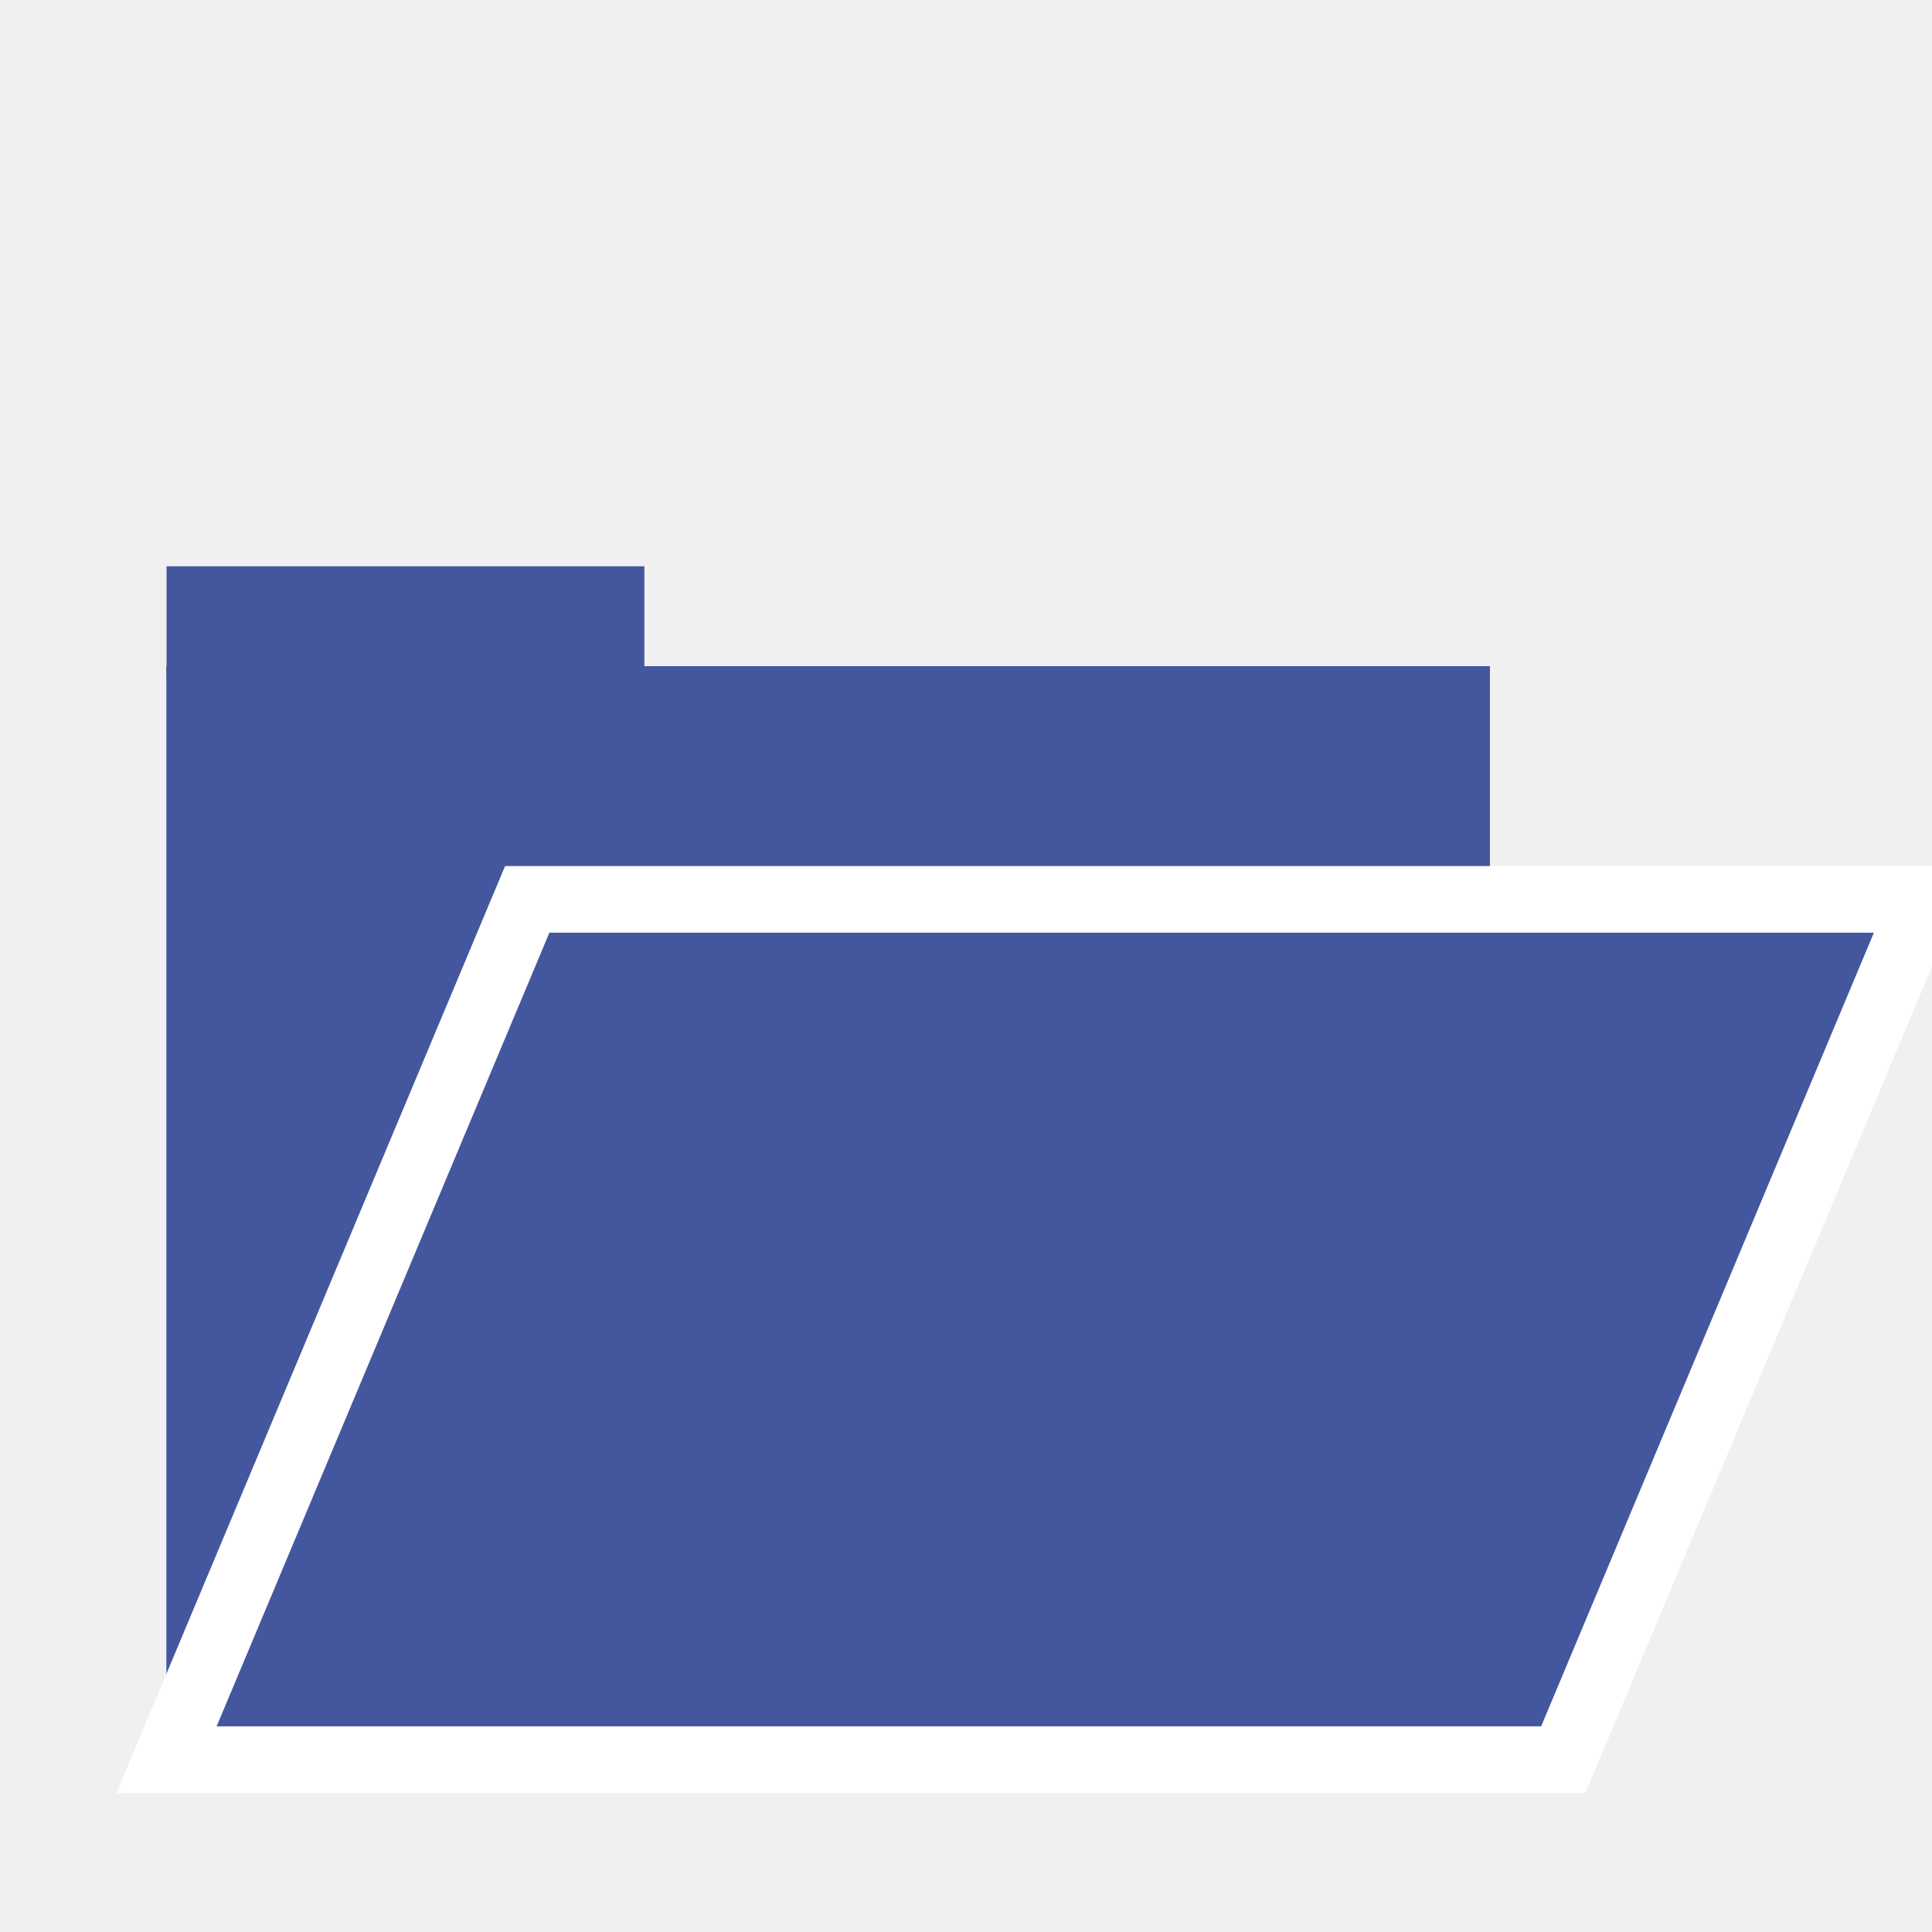
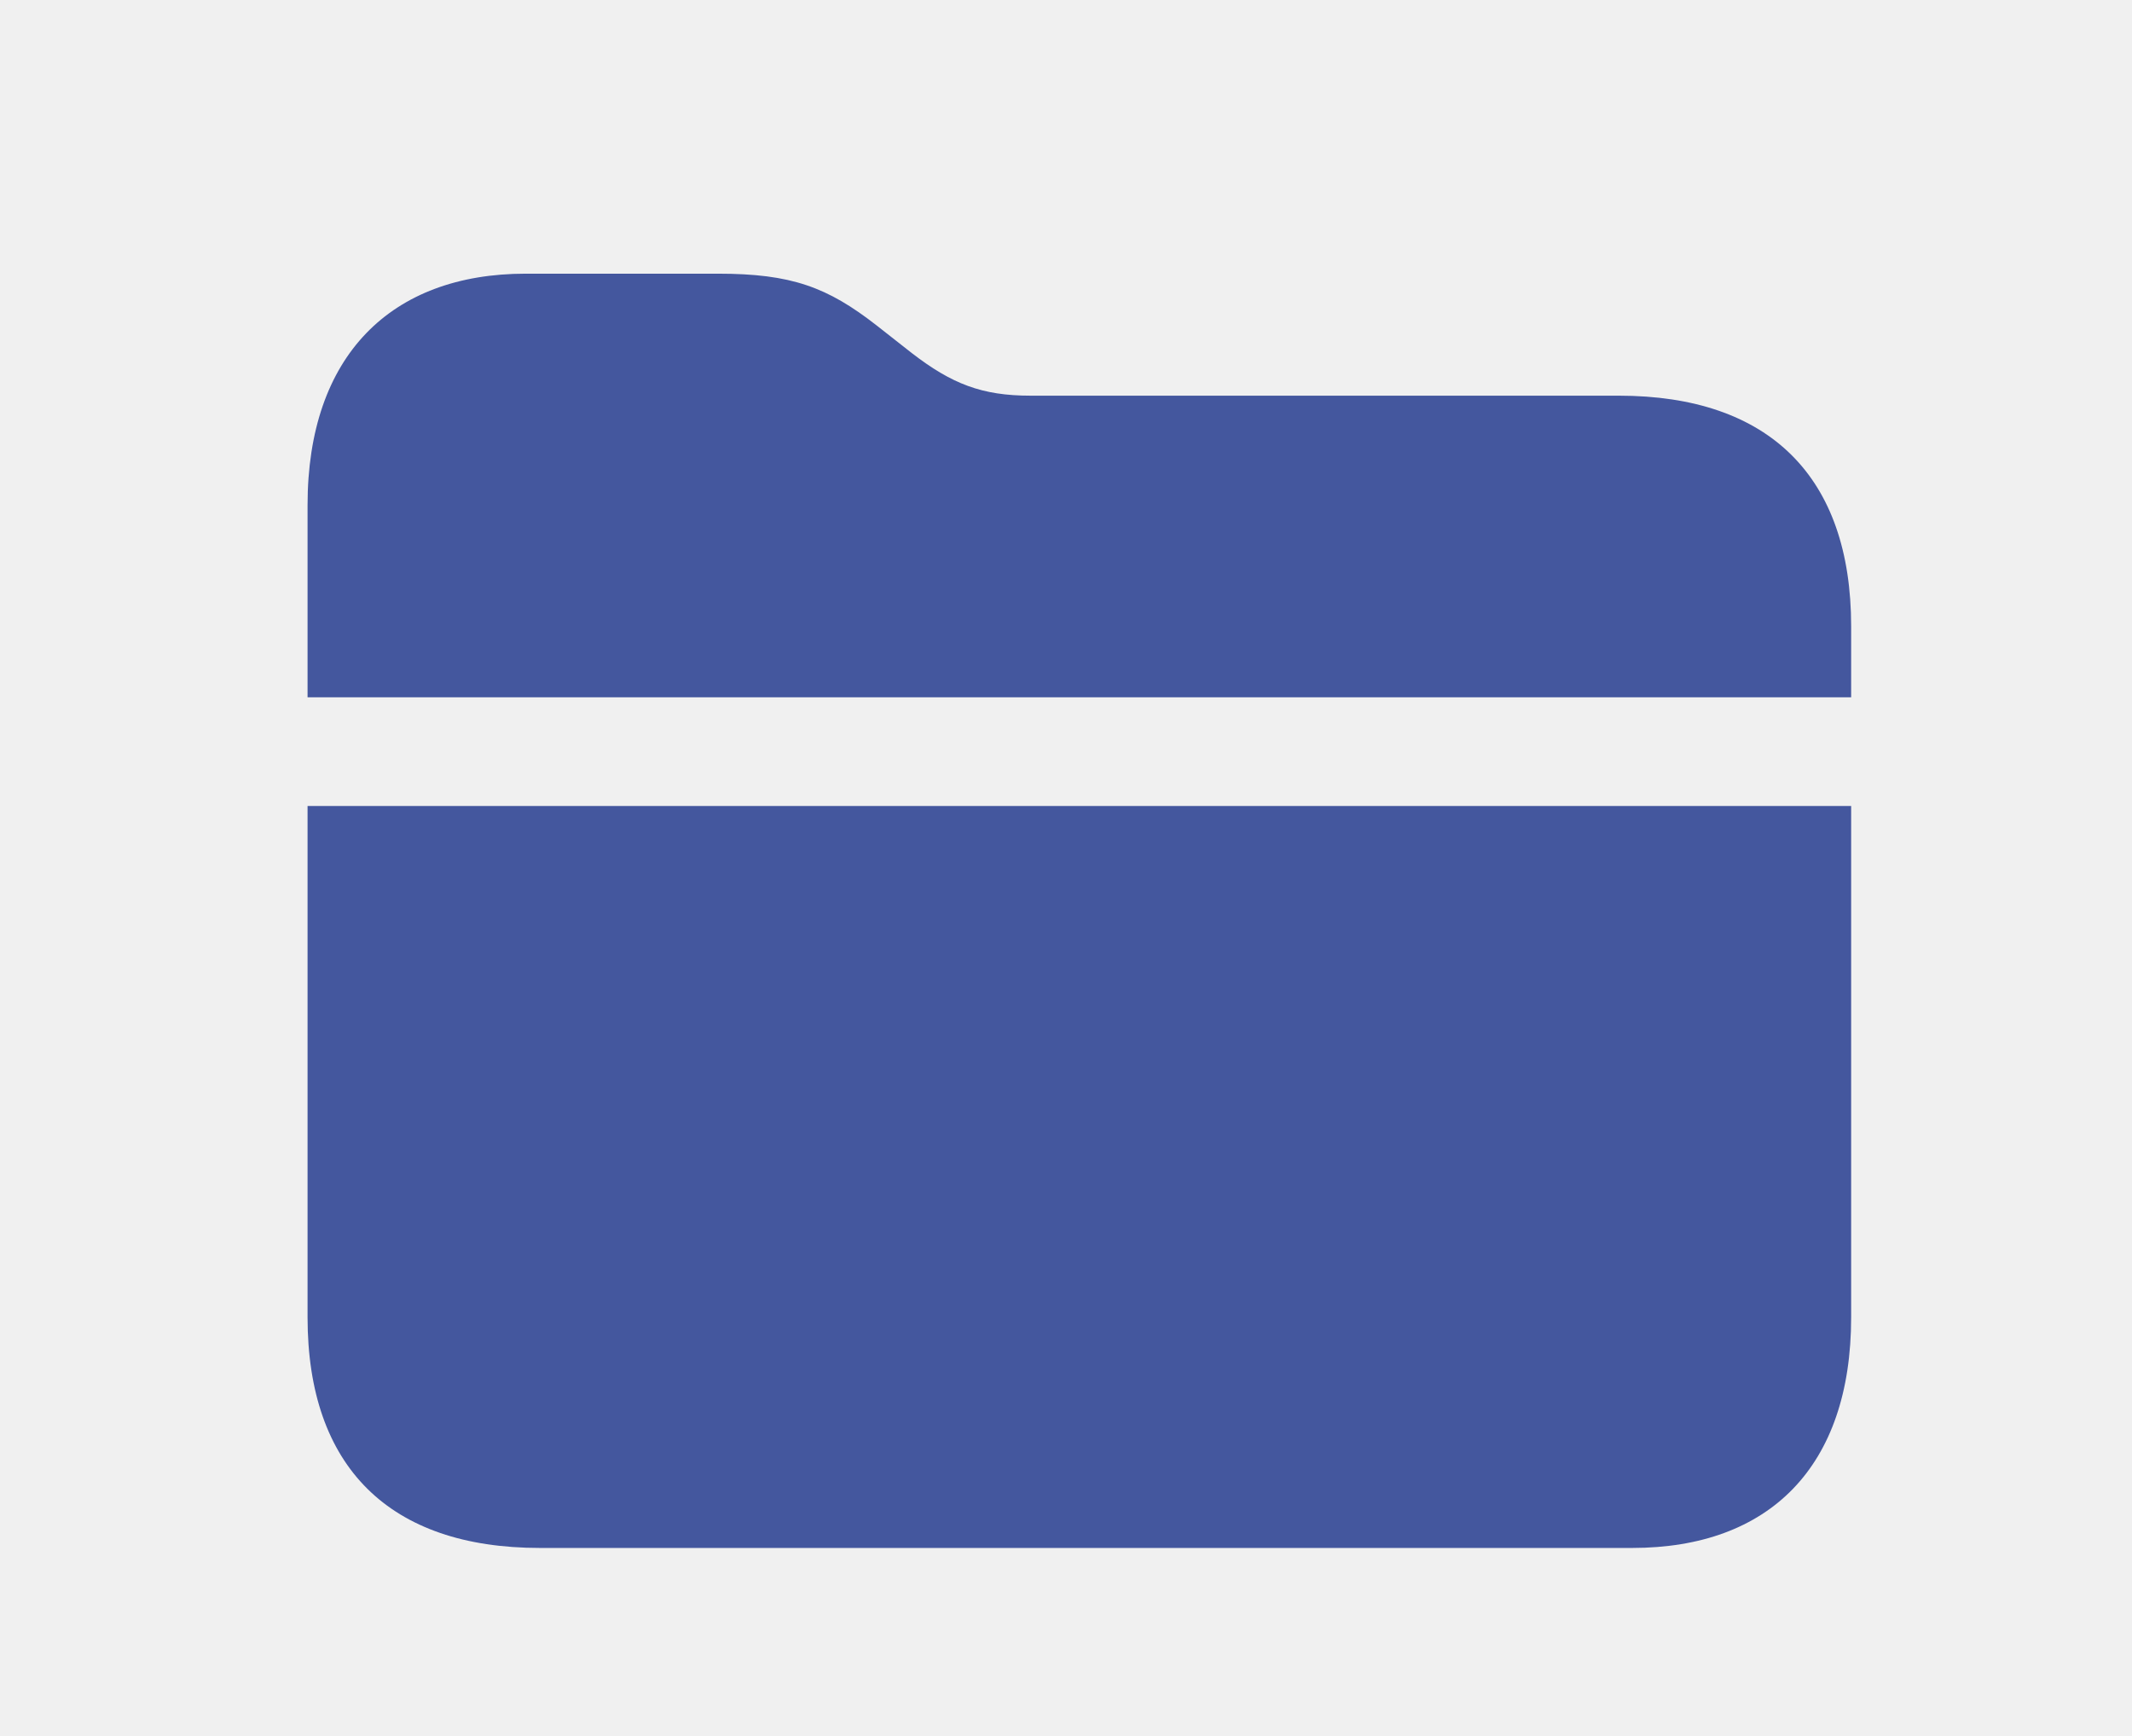
- <svg xmlns="http://www.w3.org/2000/svg" xmlns:xlink="http://www.w3.org/1999/xlink" width="58px" height="58px" viewBox="0 0 58 58" version="1.1">
-   <defs>
-     <rect id="path-1" x="5" y="20" width="39.725" height="32.562" />
-   </defs>
-   <g id="Page-1" stroke="none" stroke-width="1" fill="none" fill-rule="evenodd">
-     <g id="58---Settings-Copy-5">
-       <g id="Rectangle-2">
-         <use fill="#44579E" fill-rule="evenodd" xlink:href="#path-1" />
-         <rect stroke="#44579E" stroke-width="2" x="6" y="21" width="37.725" height="30.562" />
-       </g>
-       <polygon id="Rectangle" stroke="#FFFFFF" stroke-width="2" fill="#44579E" points="15.828 27 57.759 27 46.932 52.825 5 52.825" />
-       <rect id="Rectangle-3" fill="#44579E" x="5" y="17" width="14.345" height="3.369" />
-     </g>
+ <svg xmlns="http://www.w3.org/2000/svg" width="100%" height="100%" viewBox="0 0 70 57" version="1.1" xml:space="preserve" style="fill-rule:evenodd;clip-rule:evenodd;stroke-linejoin:round;stroke-miterlimit:2;">
+   <g transform="matrix(0.561963,0,0,0.561963,4.61,50.037)">
+     <path id="Semibold-S" d="M86.377,-65.918L52.002,-65.918C49.17,-65.918 47.412,-66.602 45.068,-68.408L43.018,-70.019C40.137,-72.266 38.037,-73.047 33.74,-73.047L22.51,-73.047C14.648,-73.047 9.766,-68.262 9.766,-59.522L9.766,-48.291L99.951,-48.291L99.951,-52.441C99.951,-61.182 95.166,-65.918 86.377,-65.918ZM23.34,1.416L87.158,1.416C95.166,1.416 99.951,-3.32 99.951,-12.06L99.951,-41.943L9.766,-41.943L9.766,-12.06C9.766,-3.32 14.551,1.416 23.34,1.416Z" style="fill:rgb(68,87,158);fill-rule:nonzero;" />
  </g>
</svg>
